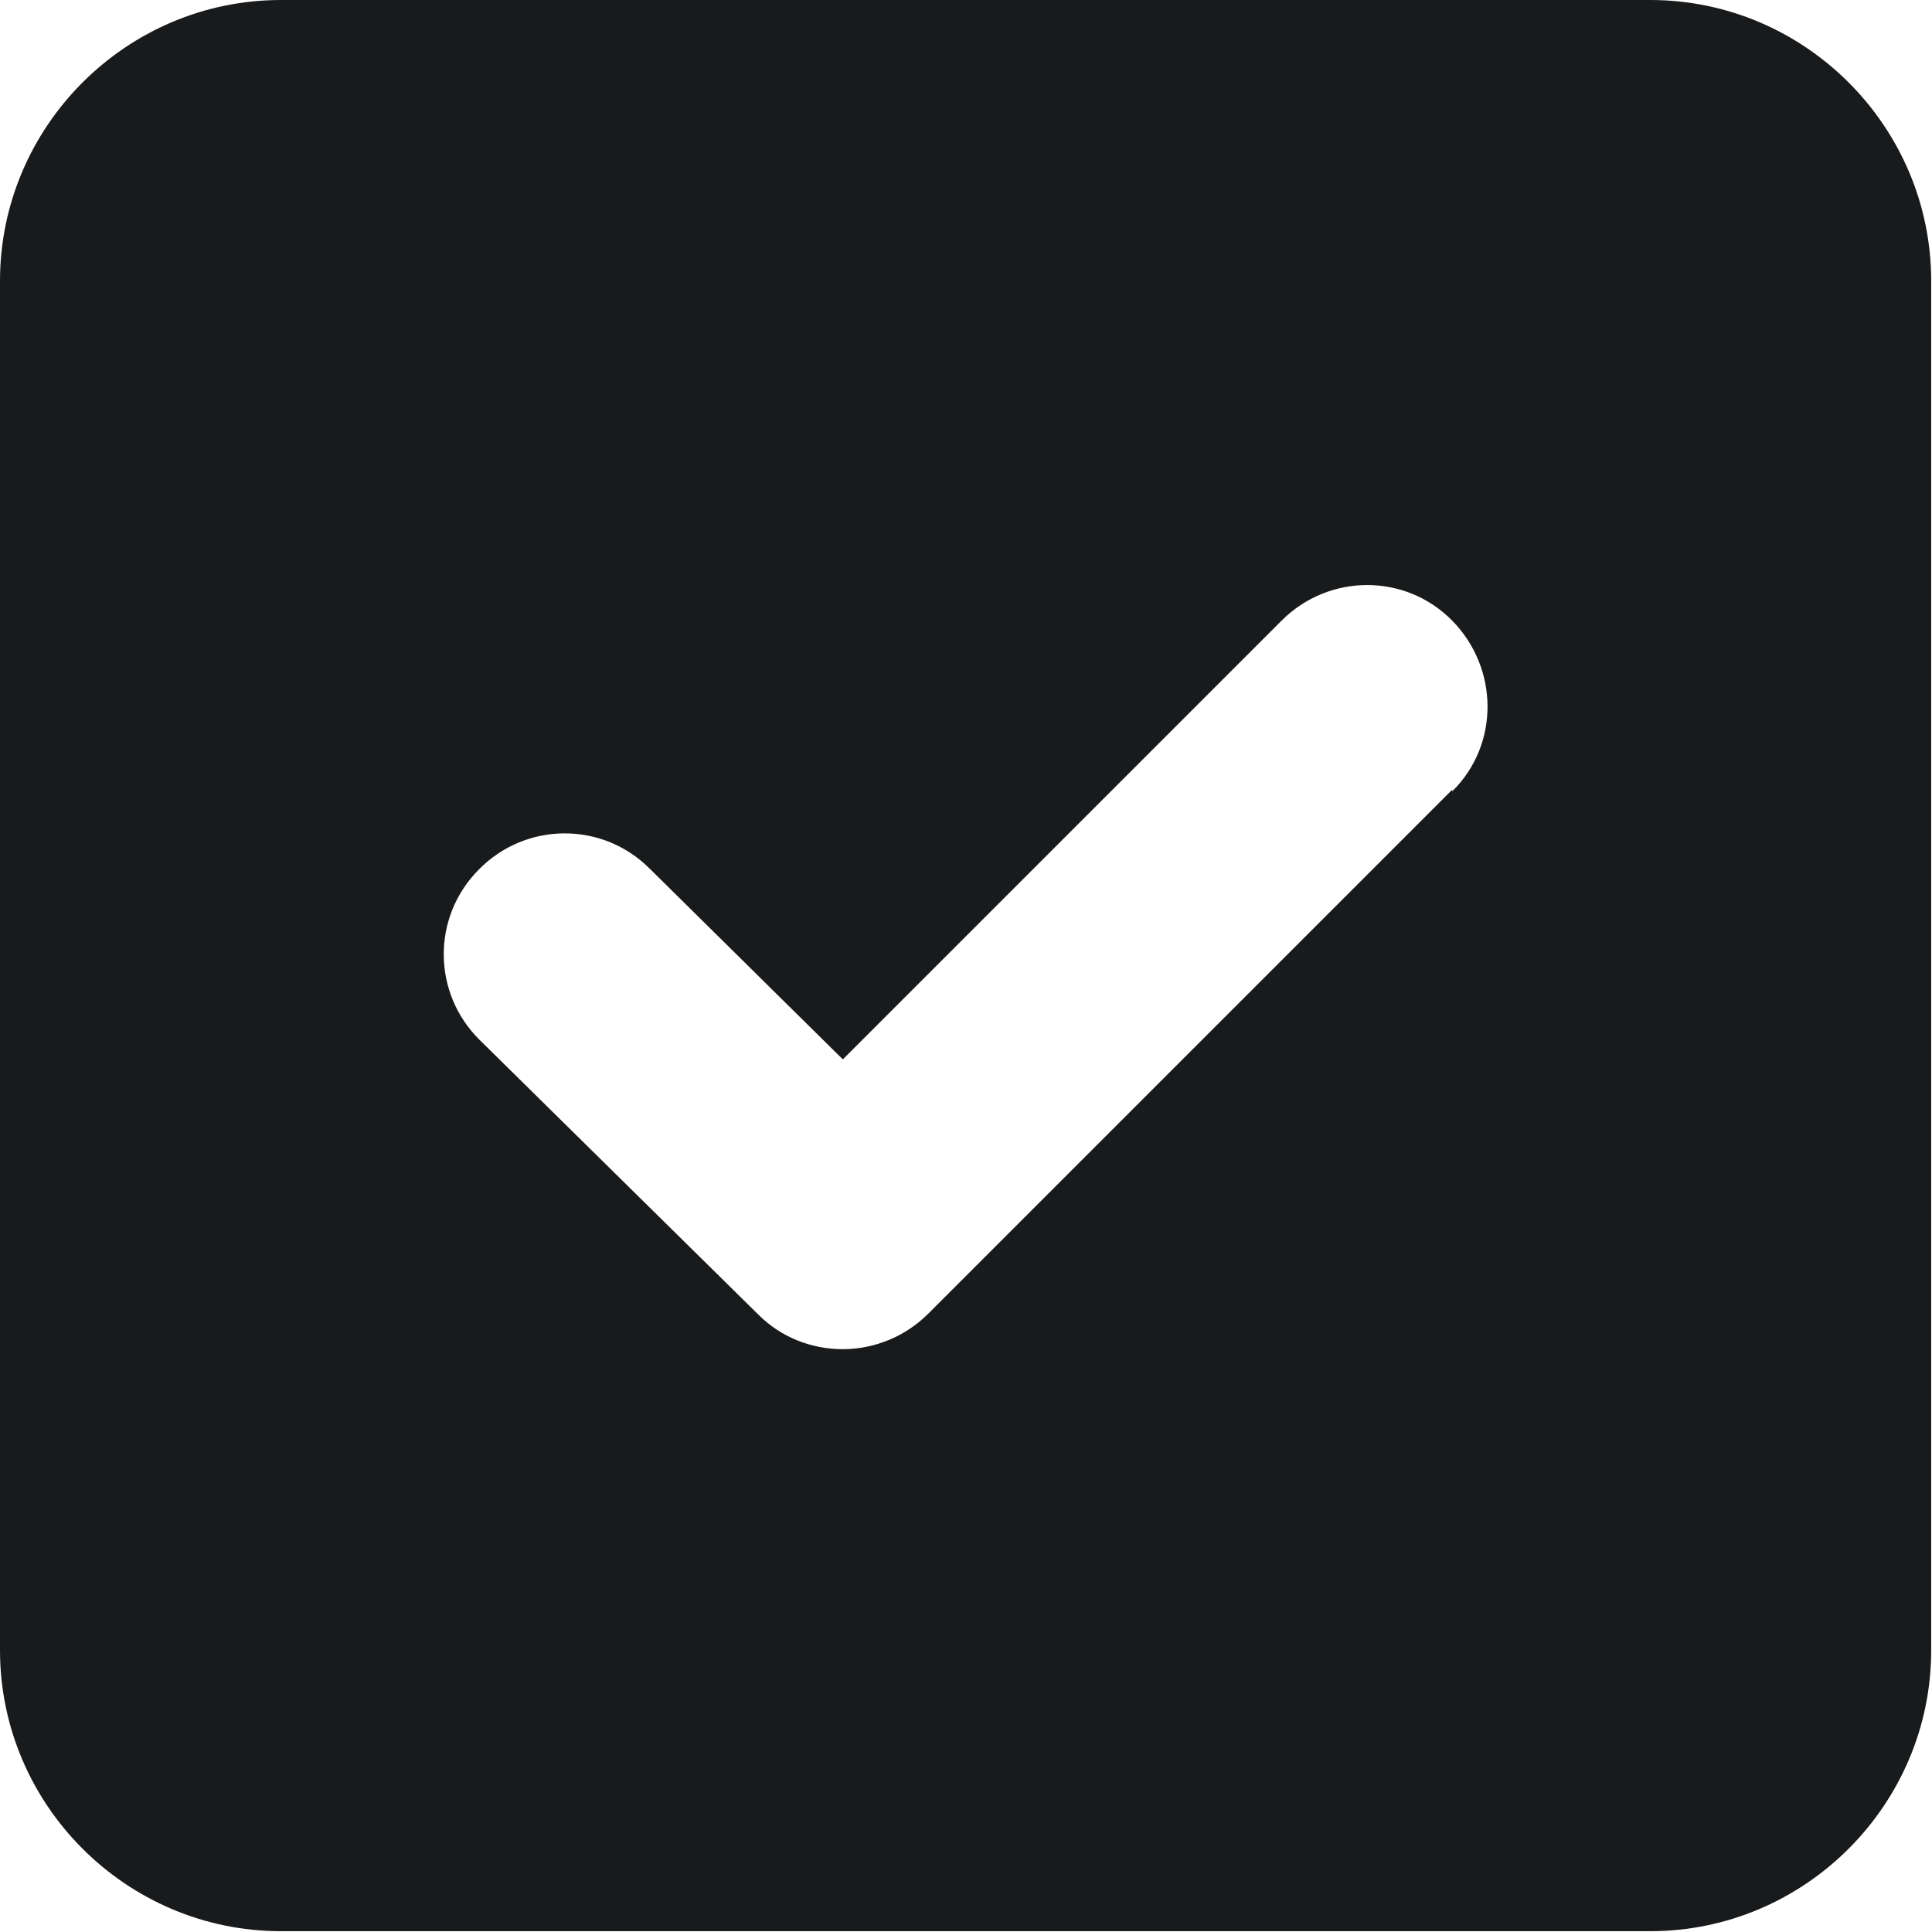
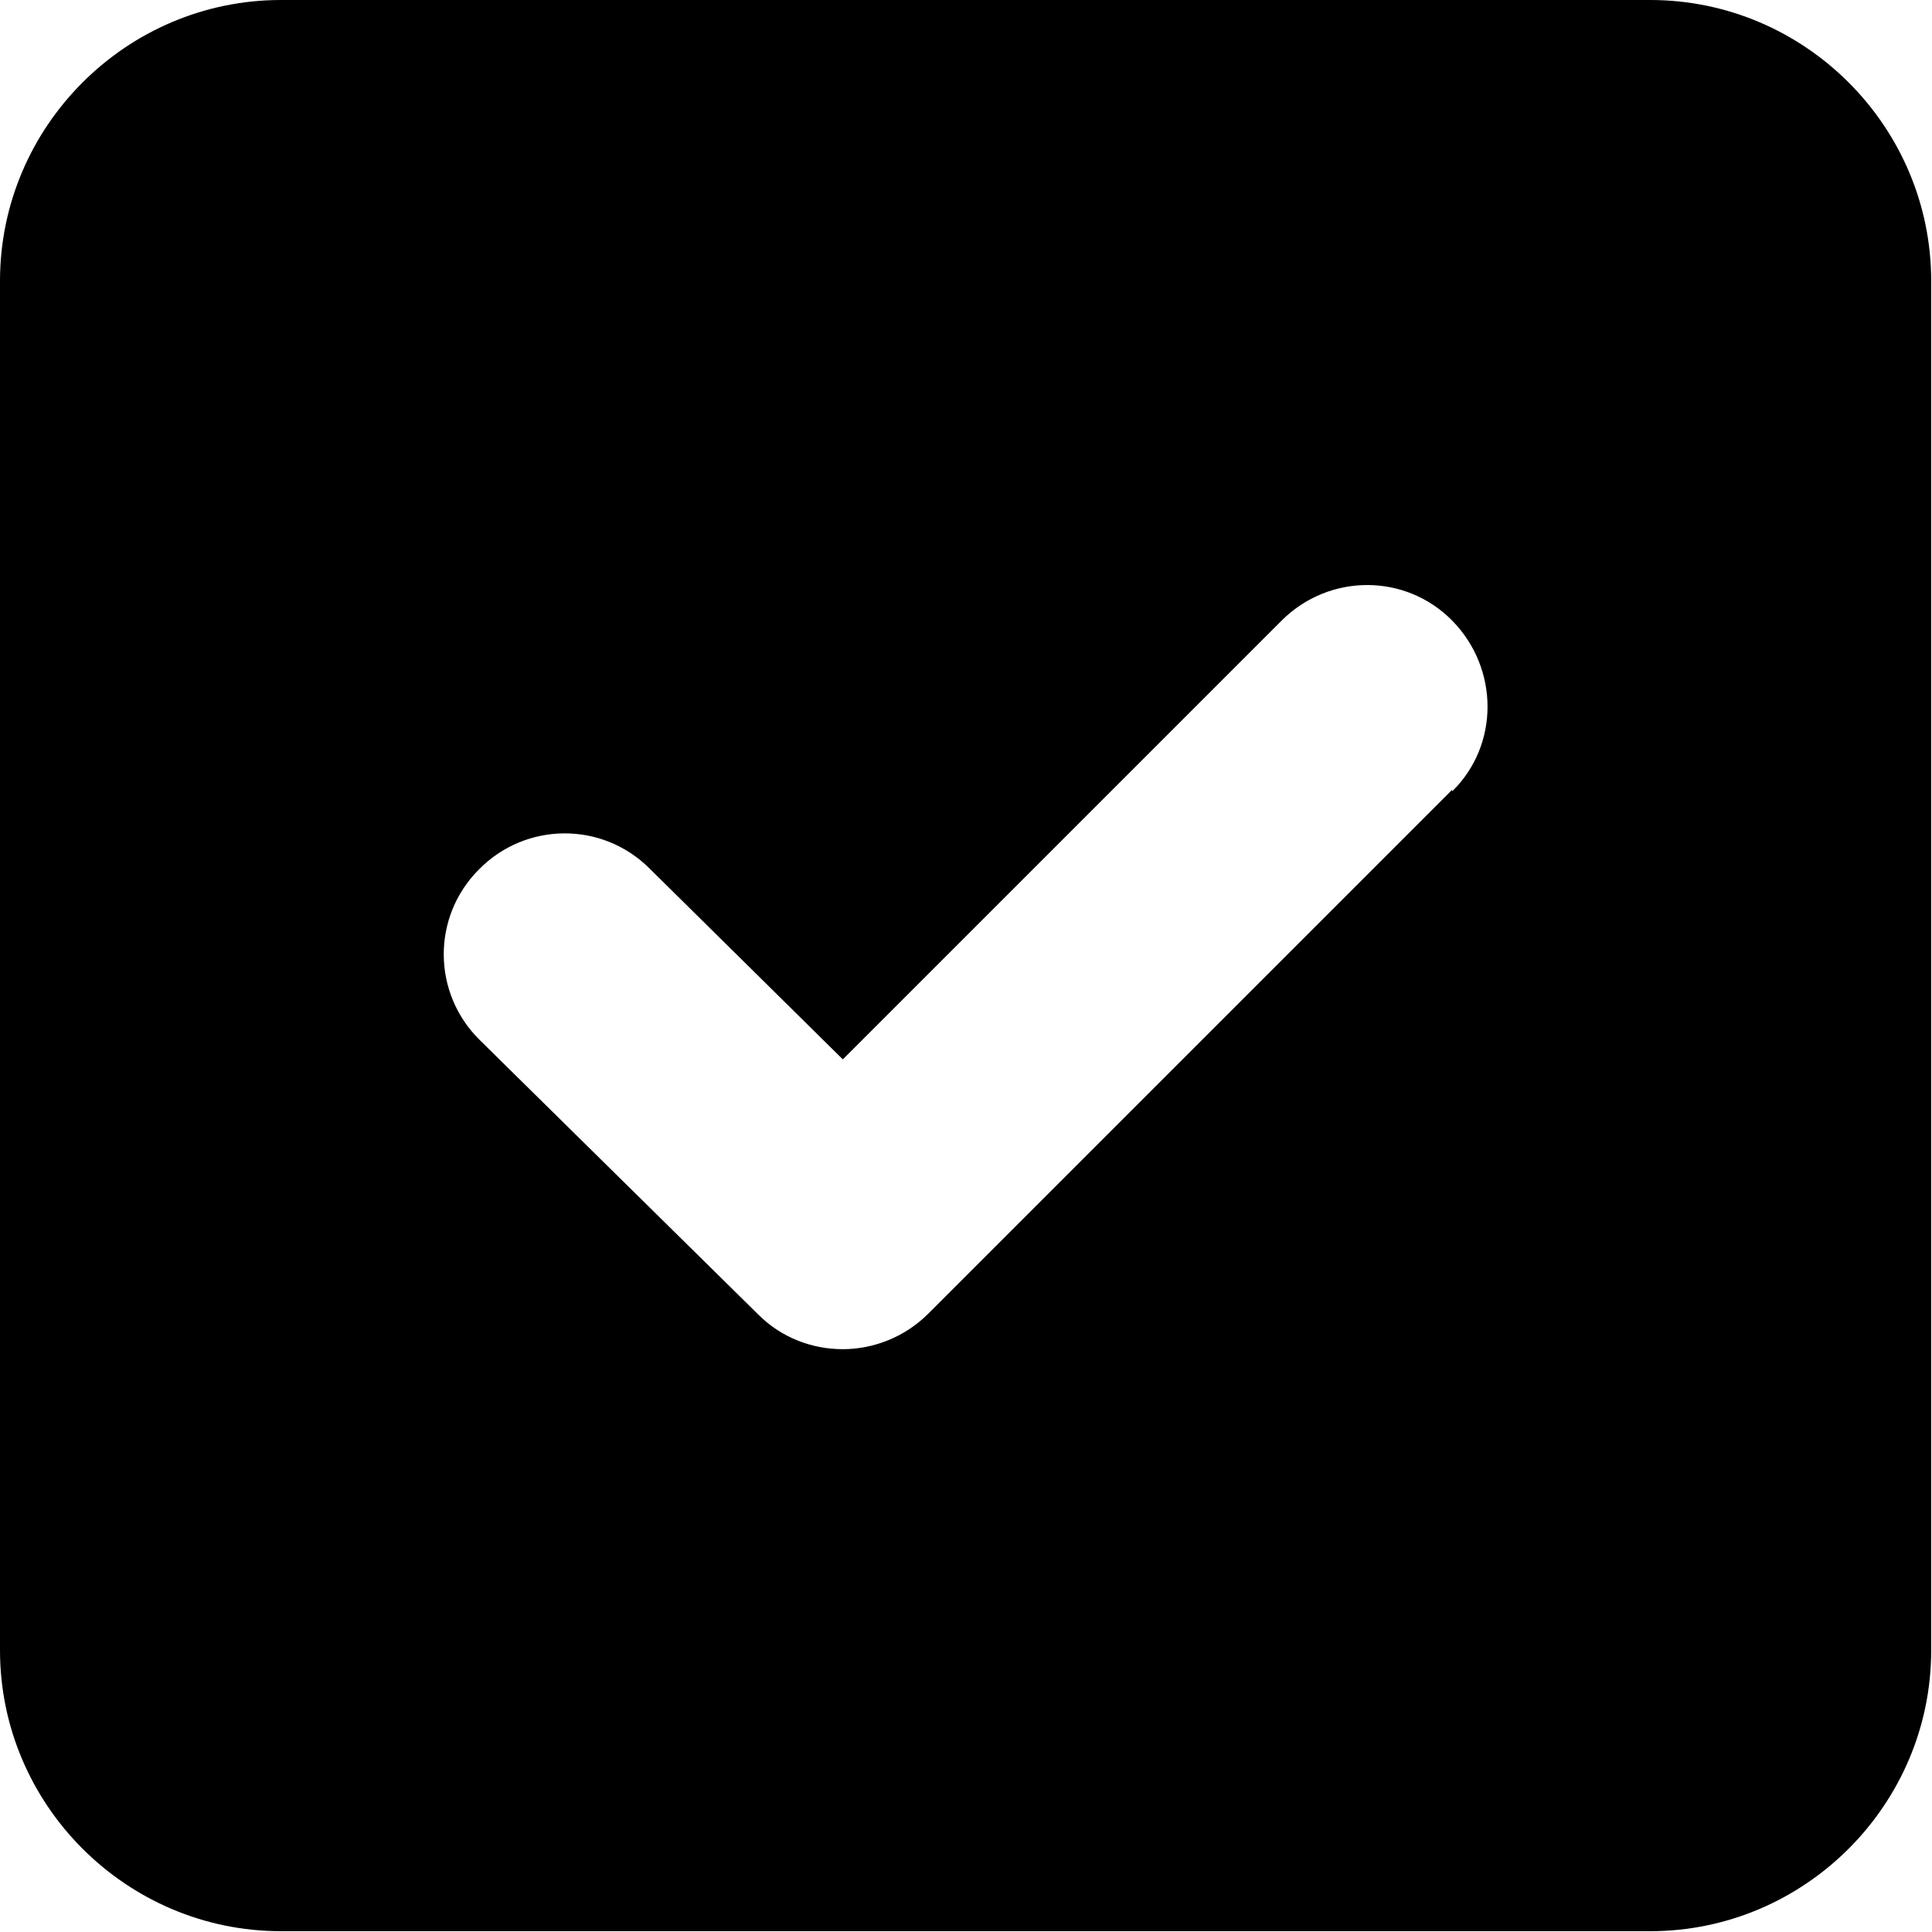
<svg xmlns="http://www.w3.org/2000/svg" id="Lager_1" data-name="Lager 1" viewBox="0 0 24 24">
-   <path d="M20.51,0H3.49C1.57,0,0,1.57,0,3.49v17.01c0,1.92,1.57,3.49,3.49,3.49h17.01c1.92,0,3.49-1.57,3.49-3.49V3.49c0-1.92-1.57-3.49-3.49-3.49ZM18.04,9.81l-6.51,6.51c-.29.29-.68.44-1.06.44s-.76-.14-1.05-.43l-3.46-3.41c-.59-.58-.6-1.53-.01-2.12.58-.59,1.53-.6,2.12-.01l2.4,2.37,5.45-5.45c.59-.59,1.54-.59,2.12,0s.59,1.54,0,2.12Z" fill="#181a1c" />
+   <path d="M20.51,0H3.49C1.57,0,0,1.57,0,3.49v17.01c0,1.92,1.57,3.49,3.49,3.49h17.01c1.92,0,3.49-1.57,3.49-3.49V3.49c0-1.92-1.57-3.49-3.49-3.49ZM18.04,9.81l-6.51,6.51c-.29.29-.68.44-1.06.44s-.76-.14-1.05-.43l-3.46-3.41c-.59-.58-.6-1.53-.01-2.12.58-.59,1.53-.6,2.12-.01l2.4,2.37,5.45-5.45c.59-.59,1.54-.59,2.12,0s.59,1.54,0,2.12Z" />
</svg>
